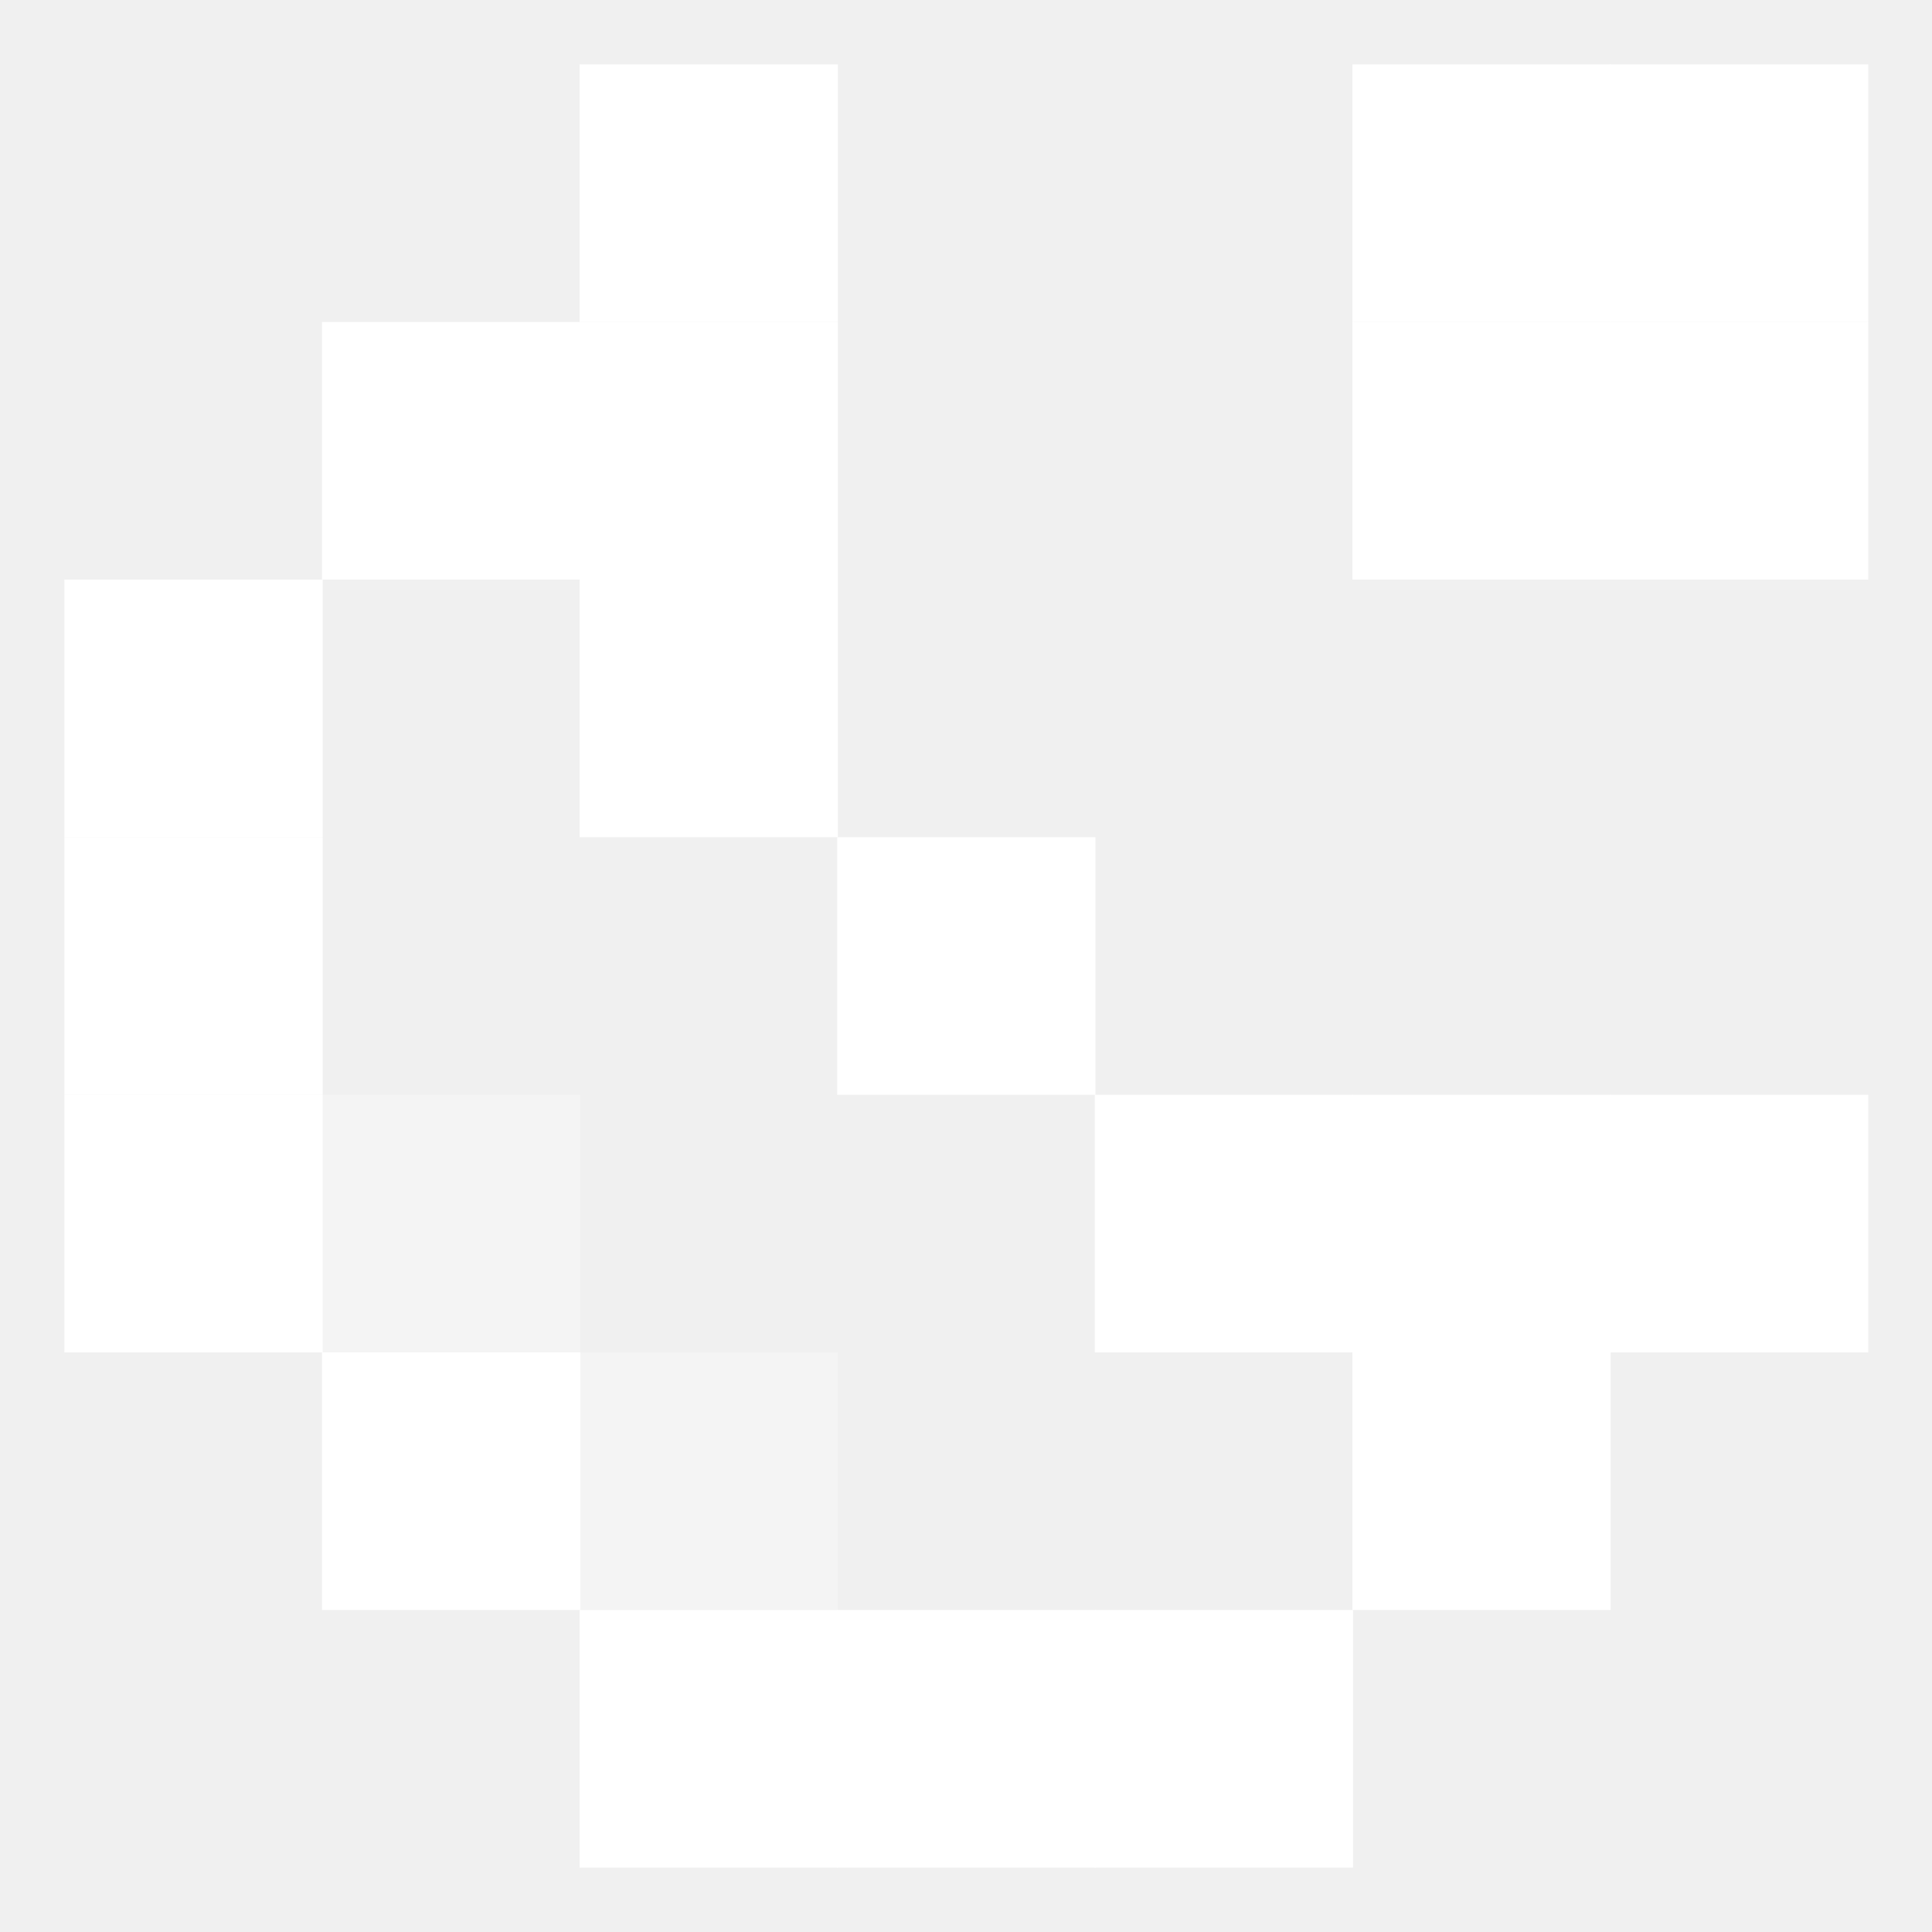
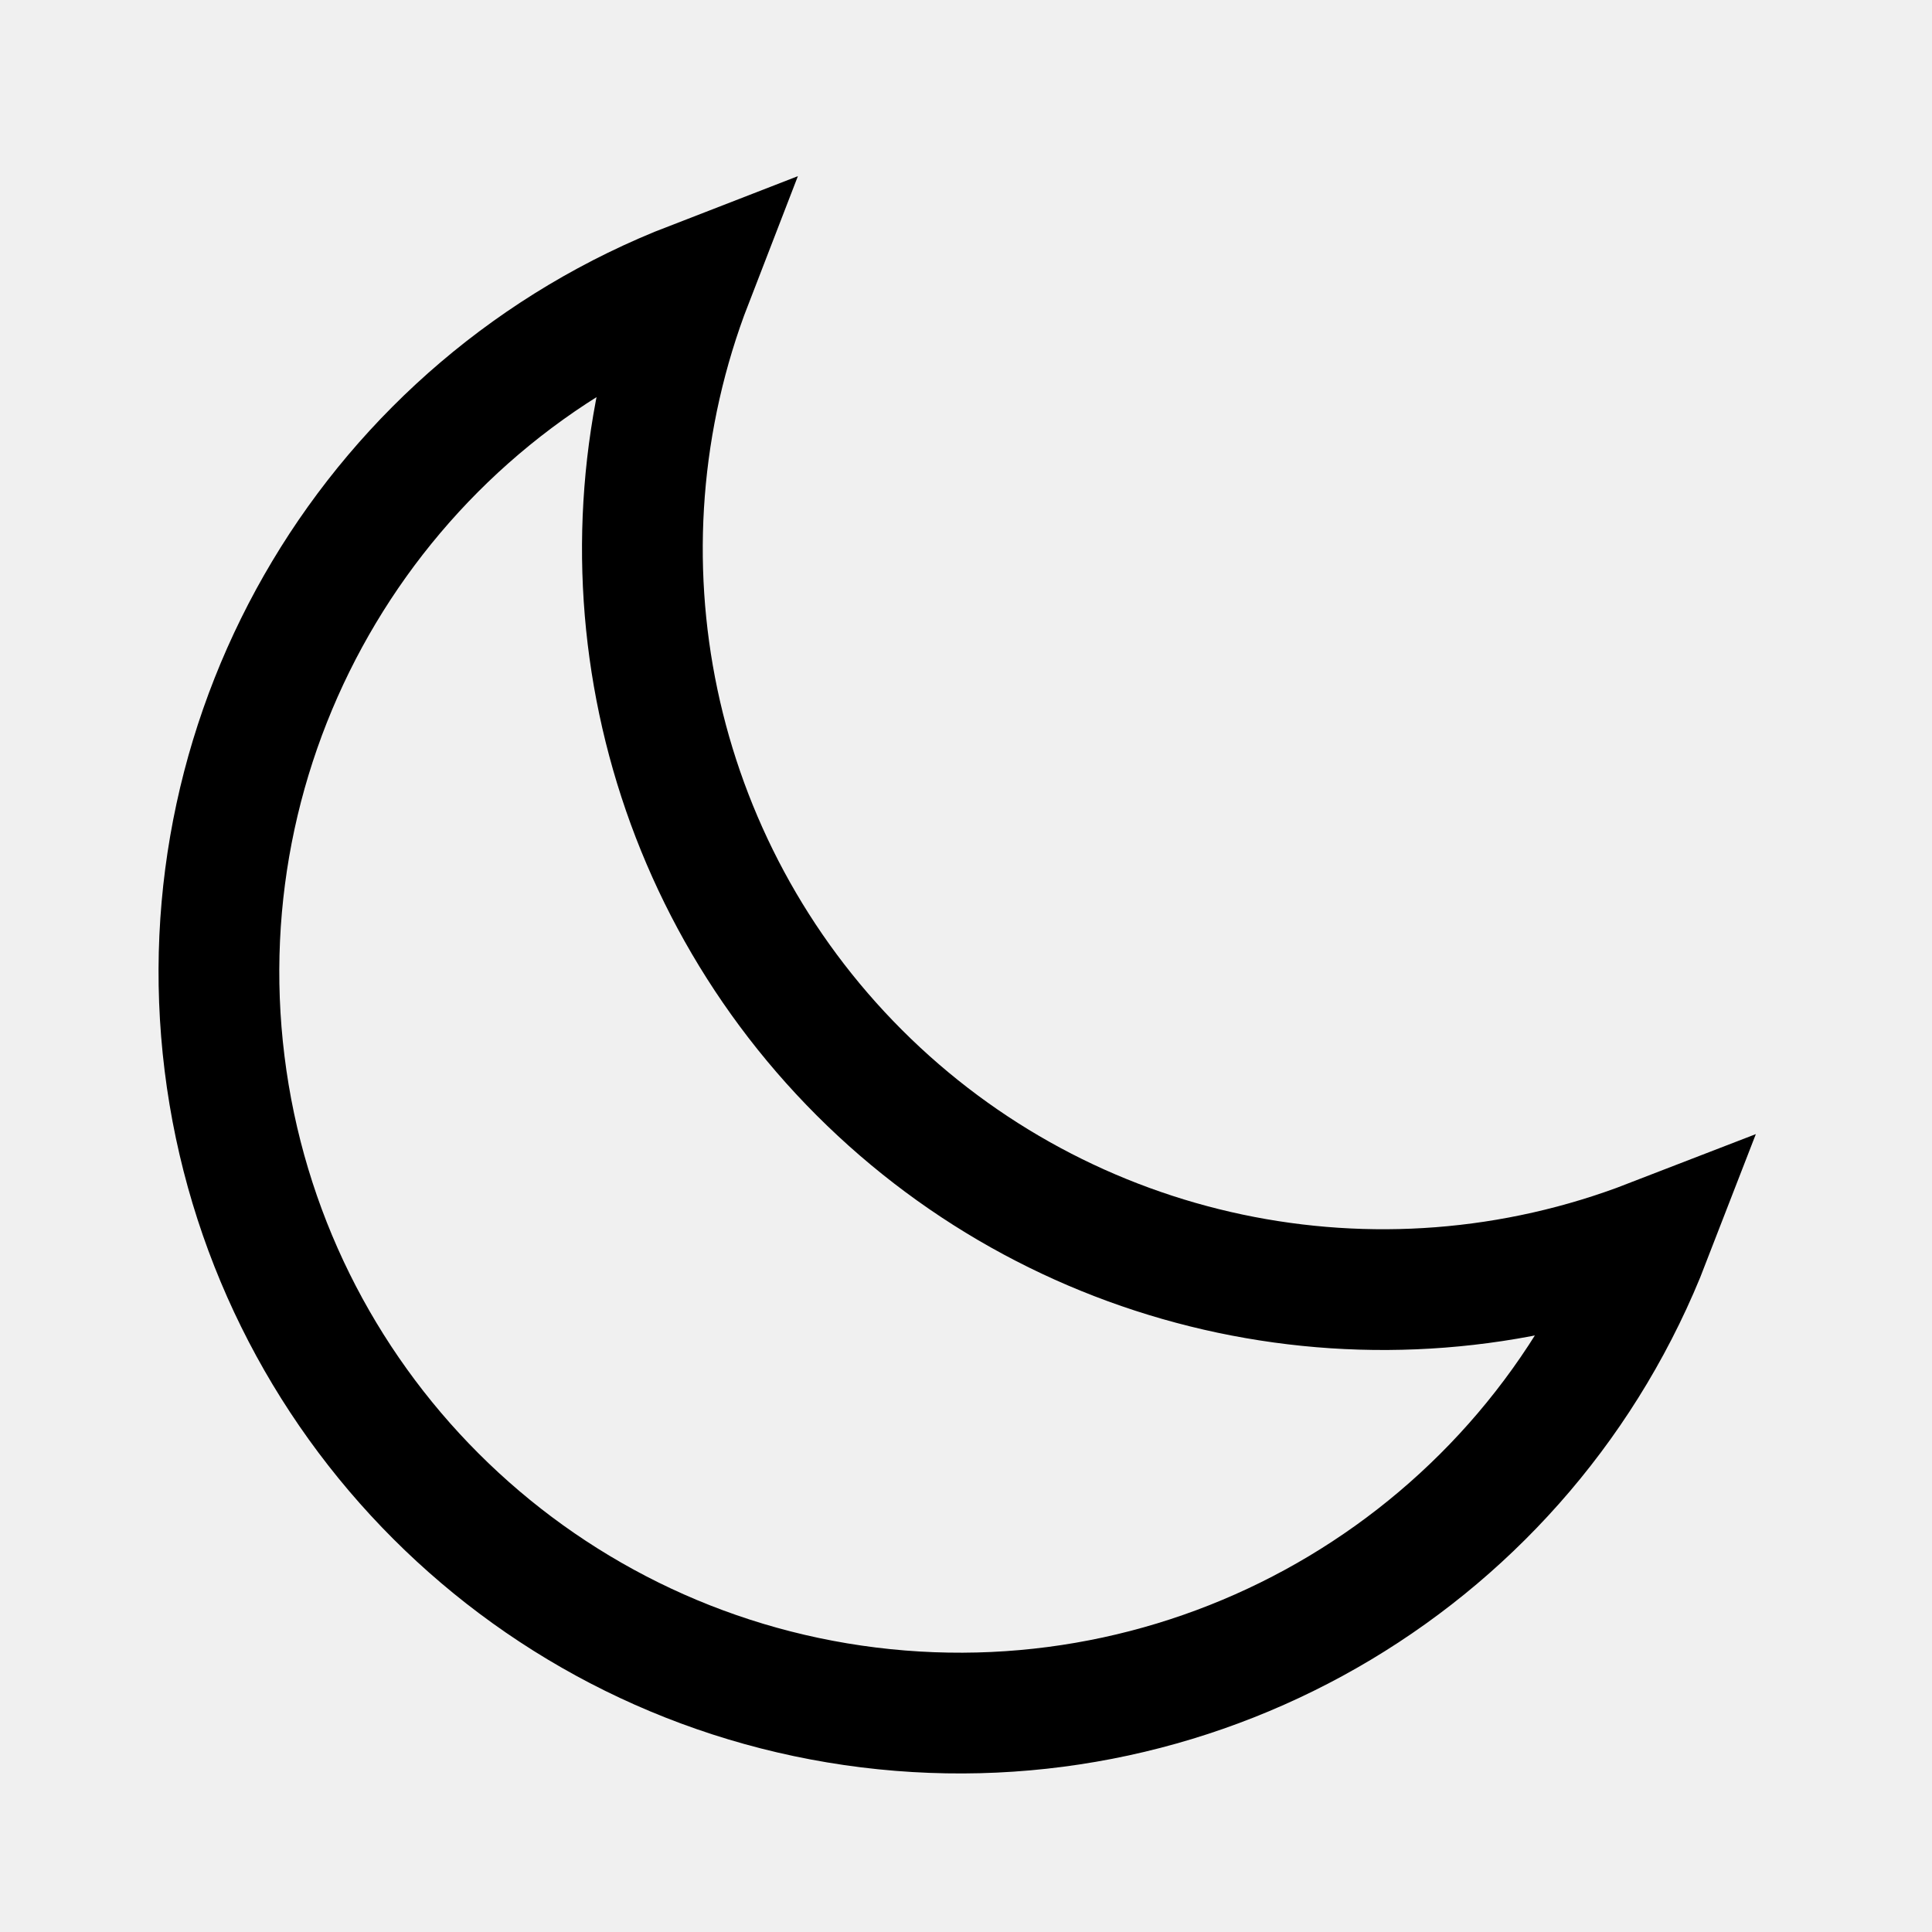
- <svg xmlns="http://www.w3.org/2000/svg" width="30" height="30" viewBox="0 0 30 30">
-   <g fill="none" class="nc-icon-wrapper" stroke-linejoin="miter" stroke-linecap="square">
-     <path d="M3 7H3.01" stroke="#FFFFFF00" stroke-width="4" stroke-linecap="square" />
-     <path d="M3 11H3.01" stroke="#FFFFFF" stroke-width="4" stroke-linecap="square" />
-     <path d="M3 15H3.01" stroke="#FFFFFF" stroke-width="4" stroke-linecap="square" />
-     <path d="M3 19H3.01" stroke="#FFFFFF" stroke-width="4" stroke-linecap="square" />
-     <path d="M3 23H3.01" stroke="#FFFFFF00" stroke-width="4" stroke-linecap="square" />
-     <path d="M3 27H3.01" stroke="#FFFFFF00" stroke-width="4" stroke-linecap="square" />
-     <path d="M7 7H7.01" stroke="#FFFFFF" stroke-width="4" stroke-linecap="square" />
-     <path d="M7 11H7.01" stroke="#FFFFFF00" stroke-width="4" stroke-linecap="square" />
-     <path d="M7 15H7.01" stroke="#FFFFFF00" stroke-width="4" stroke-linecap="square" />
-     <path d="M7 19H7.01" stroke="#FFFFFF40" stroke-width="4" stroke-linecap="square" />
-     <path d="M7 23H7.01" stroke="#FFFFFF" stroke-width="4" stroke-linecap="square" />
-     <path d="M7 27H7.01" stroke="#FFFFFF00" stroke-width="4" stroke-linecap="square" />
-     <path d="M11 7H11.01" stroke="#FFFFFF" stroke-width="4" stroke-linecap="square" />
-     <path d="M11 11H11.01" stroke="#FFFFFF" stroke-width="4" stroke-linecap="square" />
-     <path d="M11 15H11.01" stroke="#FFFFFF00" stroke-width="4" stroke-linecap="square" />
-     <path d="M11 19H11.01" stroke="#FFFFFF00" stroke-width="4" stroke-linecap="square" />
-     <path d="M11 23H11.01" stroke="#FFFFFF40" stroke-width="4" stroke-linecap="square" />
-     <path d="M11 27H11.01" stroke="#FFFFFF" stroke-width="4" stroke-linecap="square" />
-     <path d="M15 7H15.01" stroke="#FFFFFF00" stroke-width="4" stroke-linecap="square" />
-     <path d="M15 11H15.01" stroke="#FFFFFF00" stroke-width="4" stroke-linecap="square" />
-     <path d="M15 15H15.01" stroke="#FFFFFF" stroke-width="4" stroke-linecap="square" />
-     <path d="M15 19H15.01" stroke="#FFFFFF00" stroke-width="4" stroke-linecap="square" />
-     <path d="M15 23H15.01" stroke="#FFFFFF00" stroke-width="4" stroke-linecap="square" />
-     <path d="M15 27H15.01" stroke="#FFFFFF" stroke-width="4" stroke-linecap="square" />
-     <path d="M19 7H19.01" stroke="#FFFFFF00" stroke-width="4" stroke-linecap="square" />
-     <path d="M19 11H19.01" stroke="#FFFFFF00" stroke-width="4" stroke-linecap="square" />
-     <path d="M19 15H19.01" stroke="#FFFFFF00" stroke-width="4" stroke-linecap="square" />
-     <path d="M19 19H19.01" stroke="#FFFFFF" stroke-width="4" stroke-linecap="square" />
-     <path d="M19 23H19.01" stroke="#FFFFFF00" stroke-width="4" stroke-linecap="square" />
-     <path d="M19 27H19.01" stroke="#FFFFFF" stroke-width="4" stroke-linecap="square" />
-     <path d="M23 7H23.01" stroke="#FFFFFF" stroke-width="4" stroke-linecap="square" />
-     <path d="M23 11H23.01" stroke="#FFFFFF00" stroke-width="4" stroke-linecap="square" />
-     <path d="M7 3H7.01" stroke="#FFFFFF00" stroke-width="4" stroke-linecap="square" />
-     <path d="M3 3H3.01" stroke="#FFFFFF00" stroke-width="4" stroke-linecap="square" />
-     <path d="M11 3H11.01" stroke="#FFFFFF" stroke-width="4" stroke-linecap="square" />
-     <path d="M15 3H15.01" stroke="#FFFFFF00" stroke-width="4" stroke-linecap="square" />
-     <path d="M19 3H19.01" stroke="#FFFFFF00" stroke-width="4" stroke-linecap="square" />
-     <path d="M23 3H23.01" stroke="#FFFFFF" stroke-width="4" stroke-linecap="square" />
-     <path d="M27 3H27.01" stroke="#FFFFFF" stroke-width="4" stroke-linecap="square" />
-     <path d="M23 15H23.01" stroke="#FFFFFF00" stroke-width="4" stroke-linecap="square" />
-     <path d="M23 19H23.01" stroke="#FFFFFF" stroke-width="4" stroke-linecap="square" />
-     <path d="M23 23H23.01" stroke="#FFFFFF" stroke-width="4" stroke-linecap="square" />
-     <path d="M27 27H27.01" stroke="#FFFFFF00" stroke-width="4" stroke-linecap="square" />
-     <path d="M23 27H23.01" stroke="#FFFFFF00" stroke-width="4" stroke-linecap="square" />
-     <path d="M27 7H27.01" stroke="#FFFFFF" stroke-width="4" stroke-linecap="square" />
-     <path d="M27 11H27.01" stroke="#FFFFFF00" stroke-width="4" stroke-linecap="square" />
-     <path d="M27 15H27.01" stroke="#FFFFFF00" stroke-width="4" stroke-linecap="square" />
-     <path d="M27 19H27.01" stroke="#FFFFFF" stroke-width="4" stroke-linecap="square" />
-     <path d="M27 23H27.01" stroke="#FFFFFF00" stroke-width="4" stroke-linecap="square" />
+ <svg xmlns="http://www.w3.org/2000/svg" viewBox="0 0 24 24" width="24" height="24">
+   <g fill="none" stroke="currentColor" stroke-width="1.5" stroke-linecap="square" stroke-linejoin="miter">
+     <path d="M20.5 15.4A9.2 9.2 0 0 1 8.6 3.5a9.2 9.2 0 1 0 11.9 11.9Z" />
  </g>
</svg>
